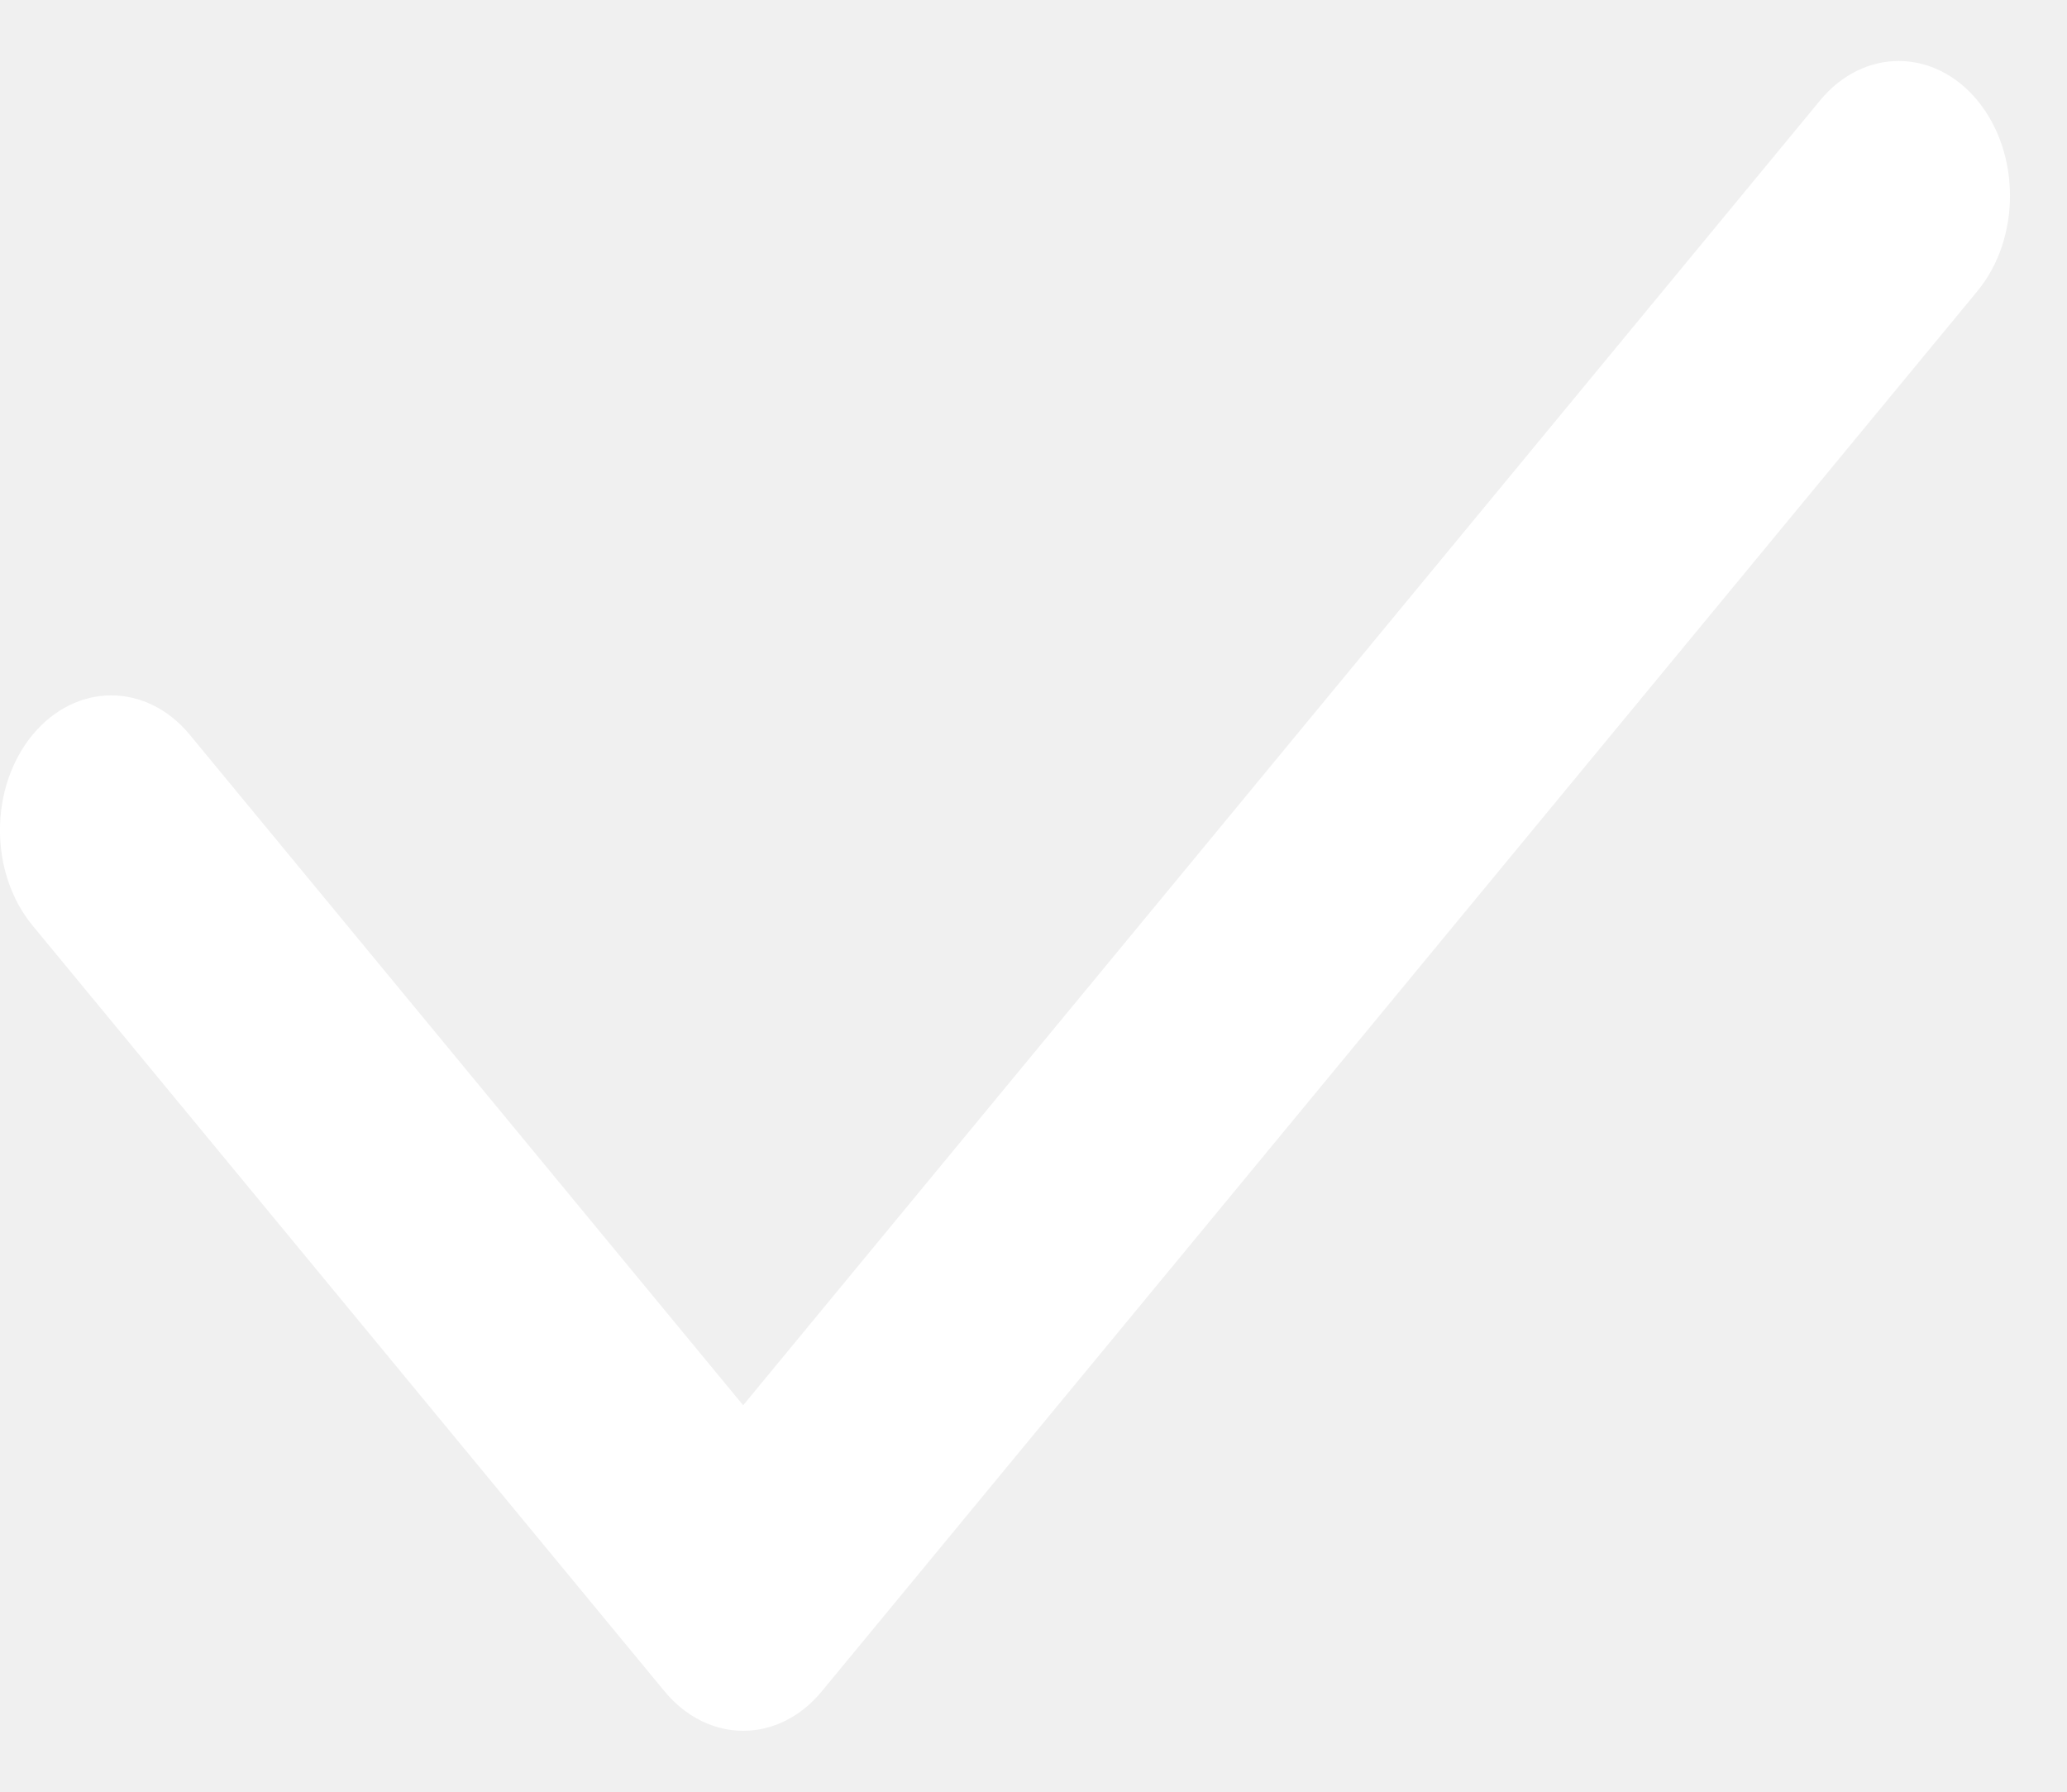
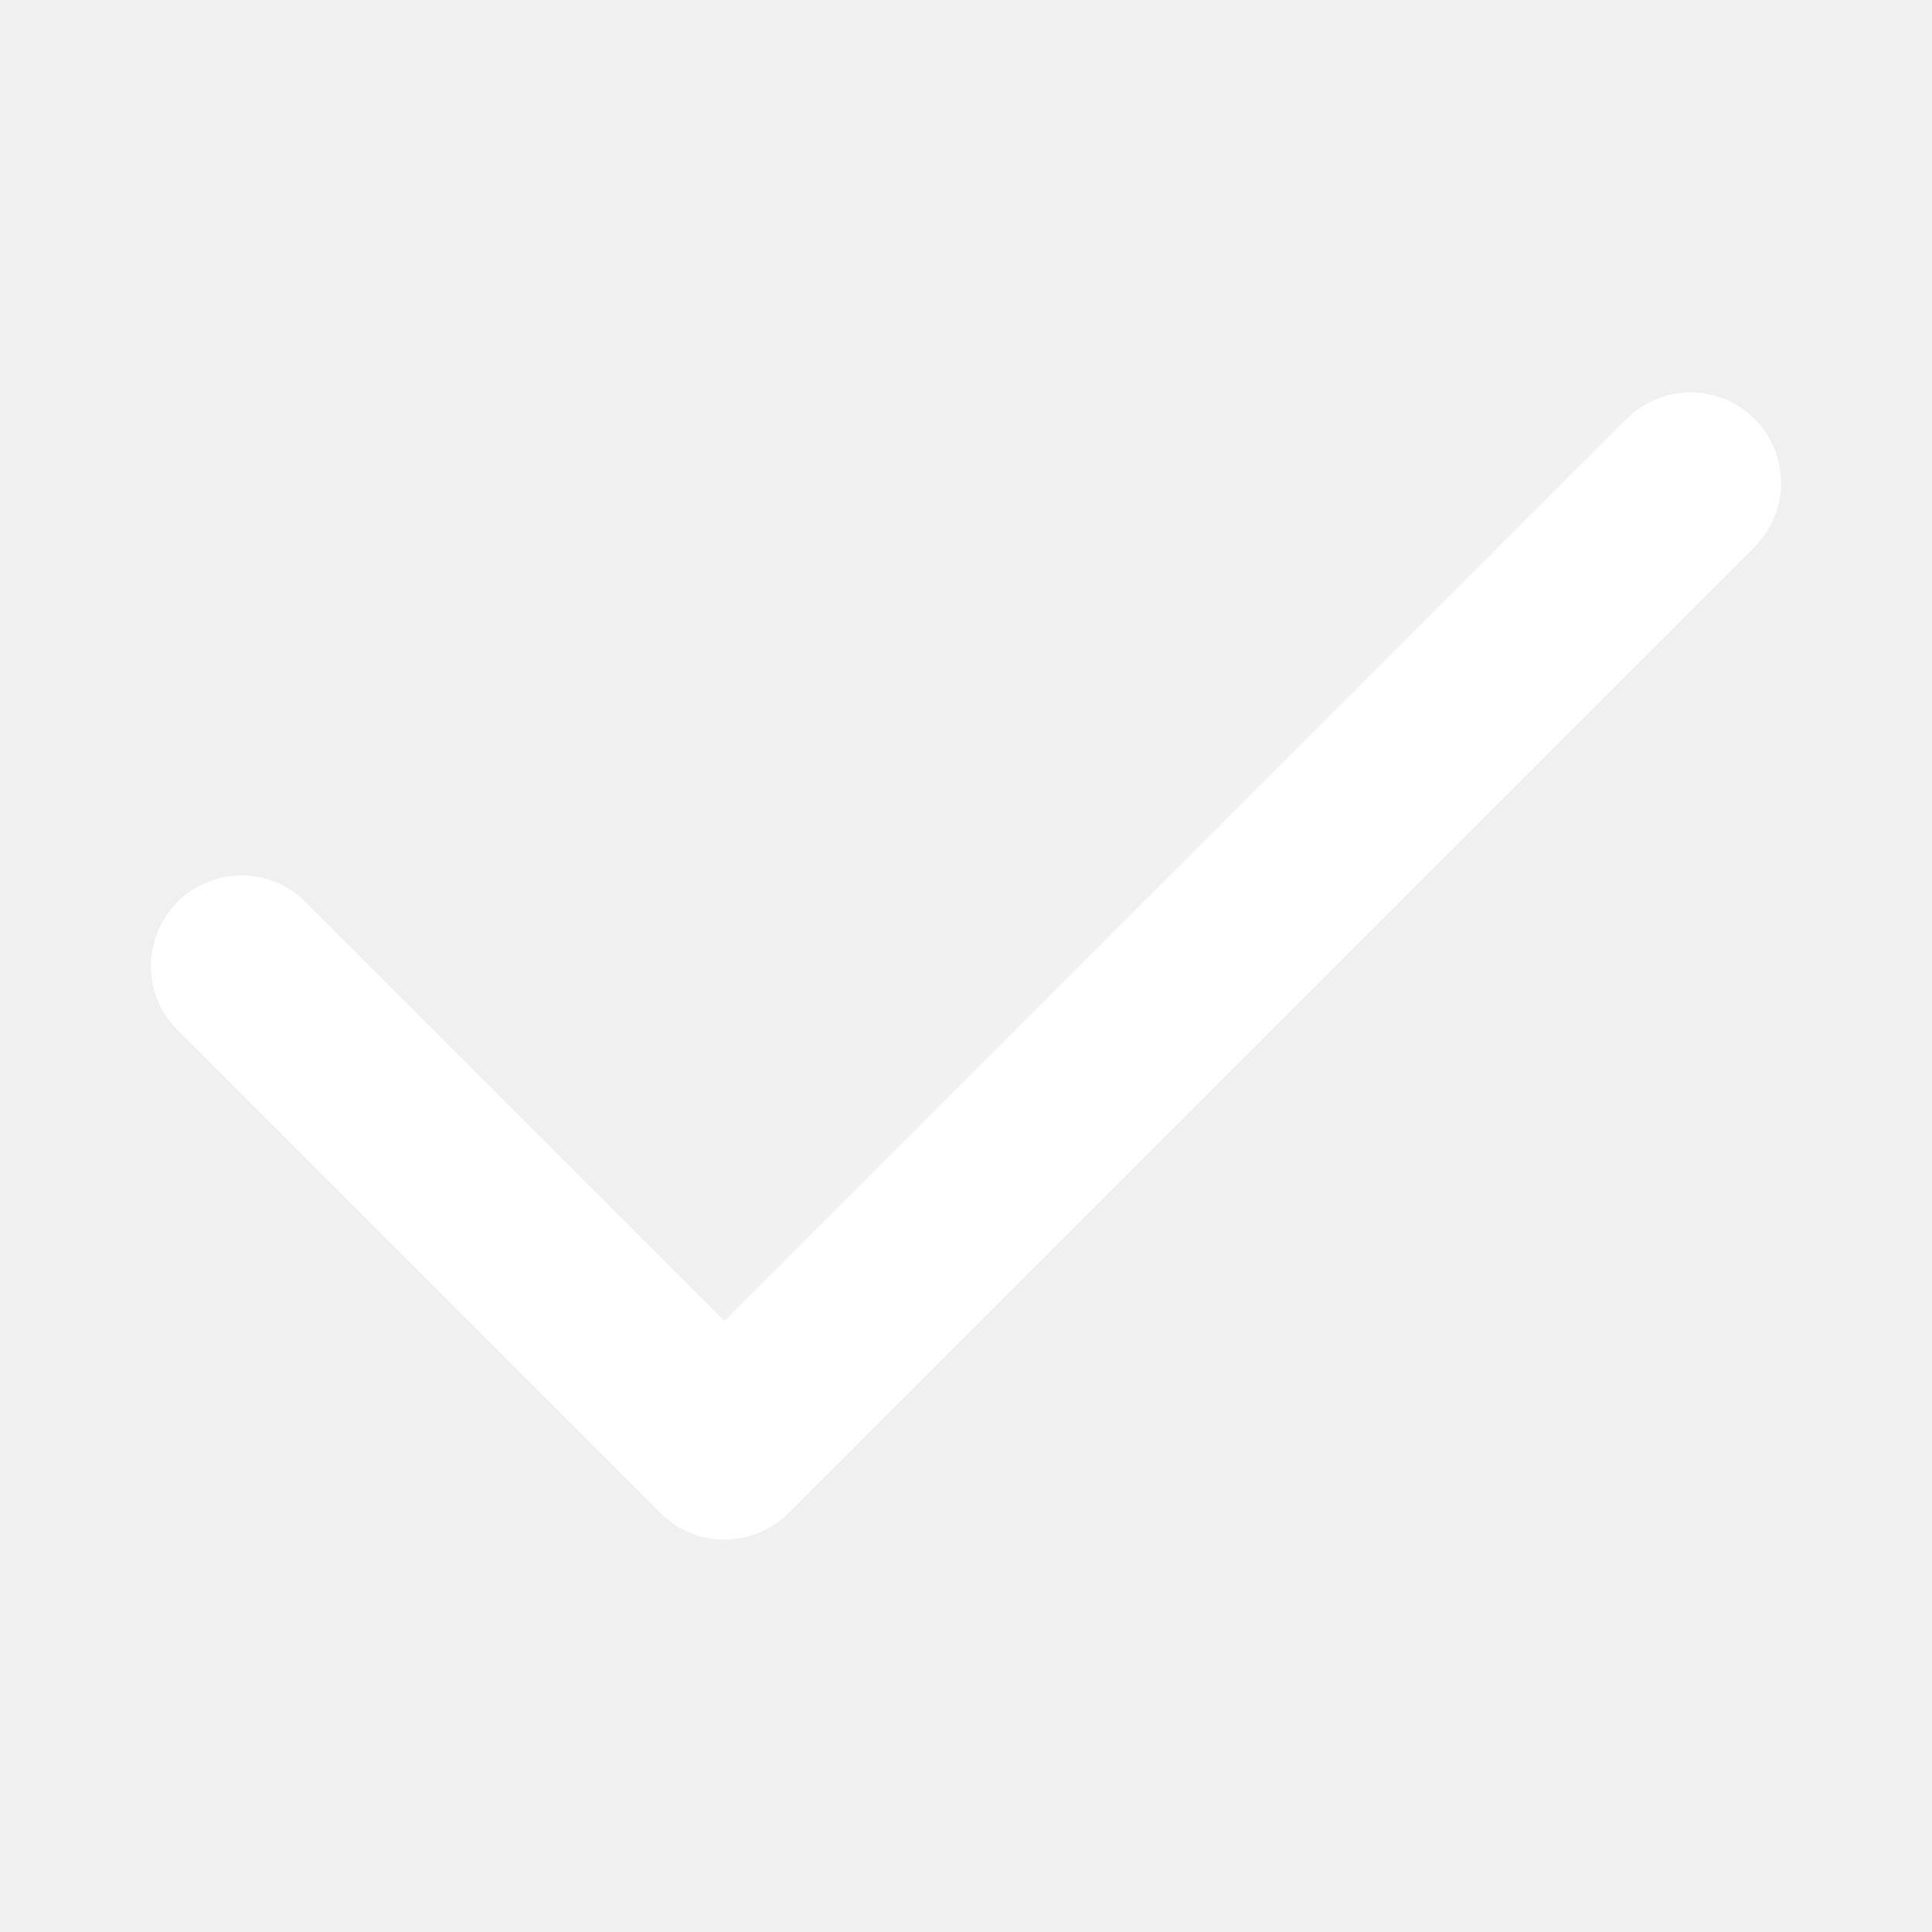
- <svg xmlns="http://www.w3.org/2000/svg" width="15" height="13" viewBox="0 0 15 13" fill="none">
-   <path d="M14.35 2.112L5.964 12.271C5.807 12.462 5.6 12.558 5.393 12.558C5.187 12.558 4.98 12.462 4.822 12.271L0.236 6.715C-0.079 6.333 -0.079 5.714 0.236 5.332C0.552 4.95 1.063 4.95 1.378 5.332L5.393 10.196L13.208 0.729C13.523 0.347 14.034 0.347 14.35 0.729C14.665 1.111 14.665 1.73 14.35 2.112Z" fill="white" />
+ <svg xmlns="http://www.w3.org/2000/svg" width="16" height="16" viewBox="0 0 16 16" fill="none">
+   <path d="M2 8L6 12L14 4" stroke="white" stroke-width="1.5" stroke-linecap="round" stroke-linejoin="round" />
</svg>
